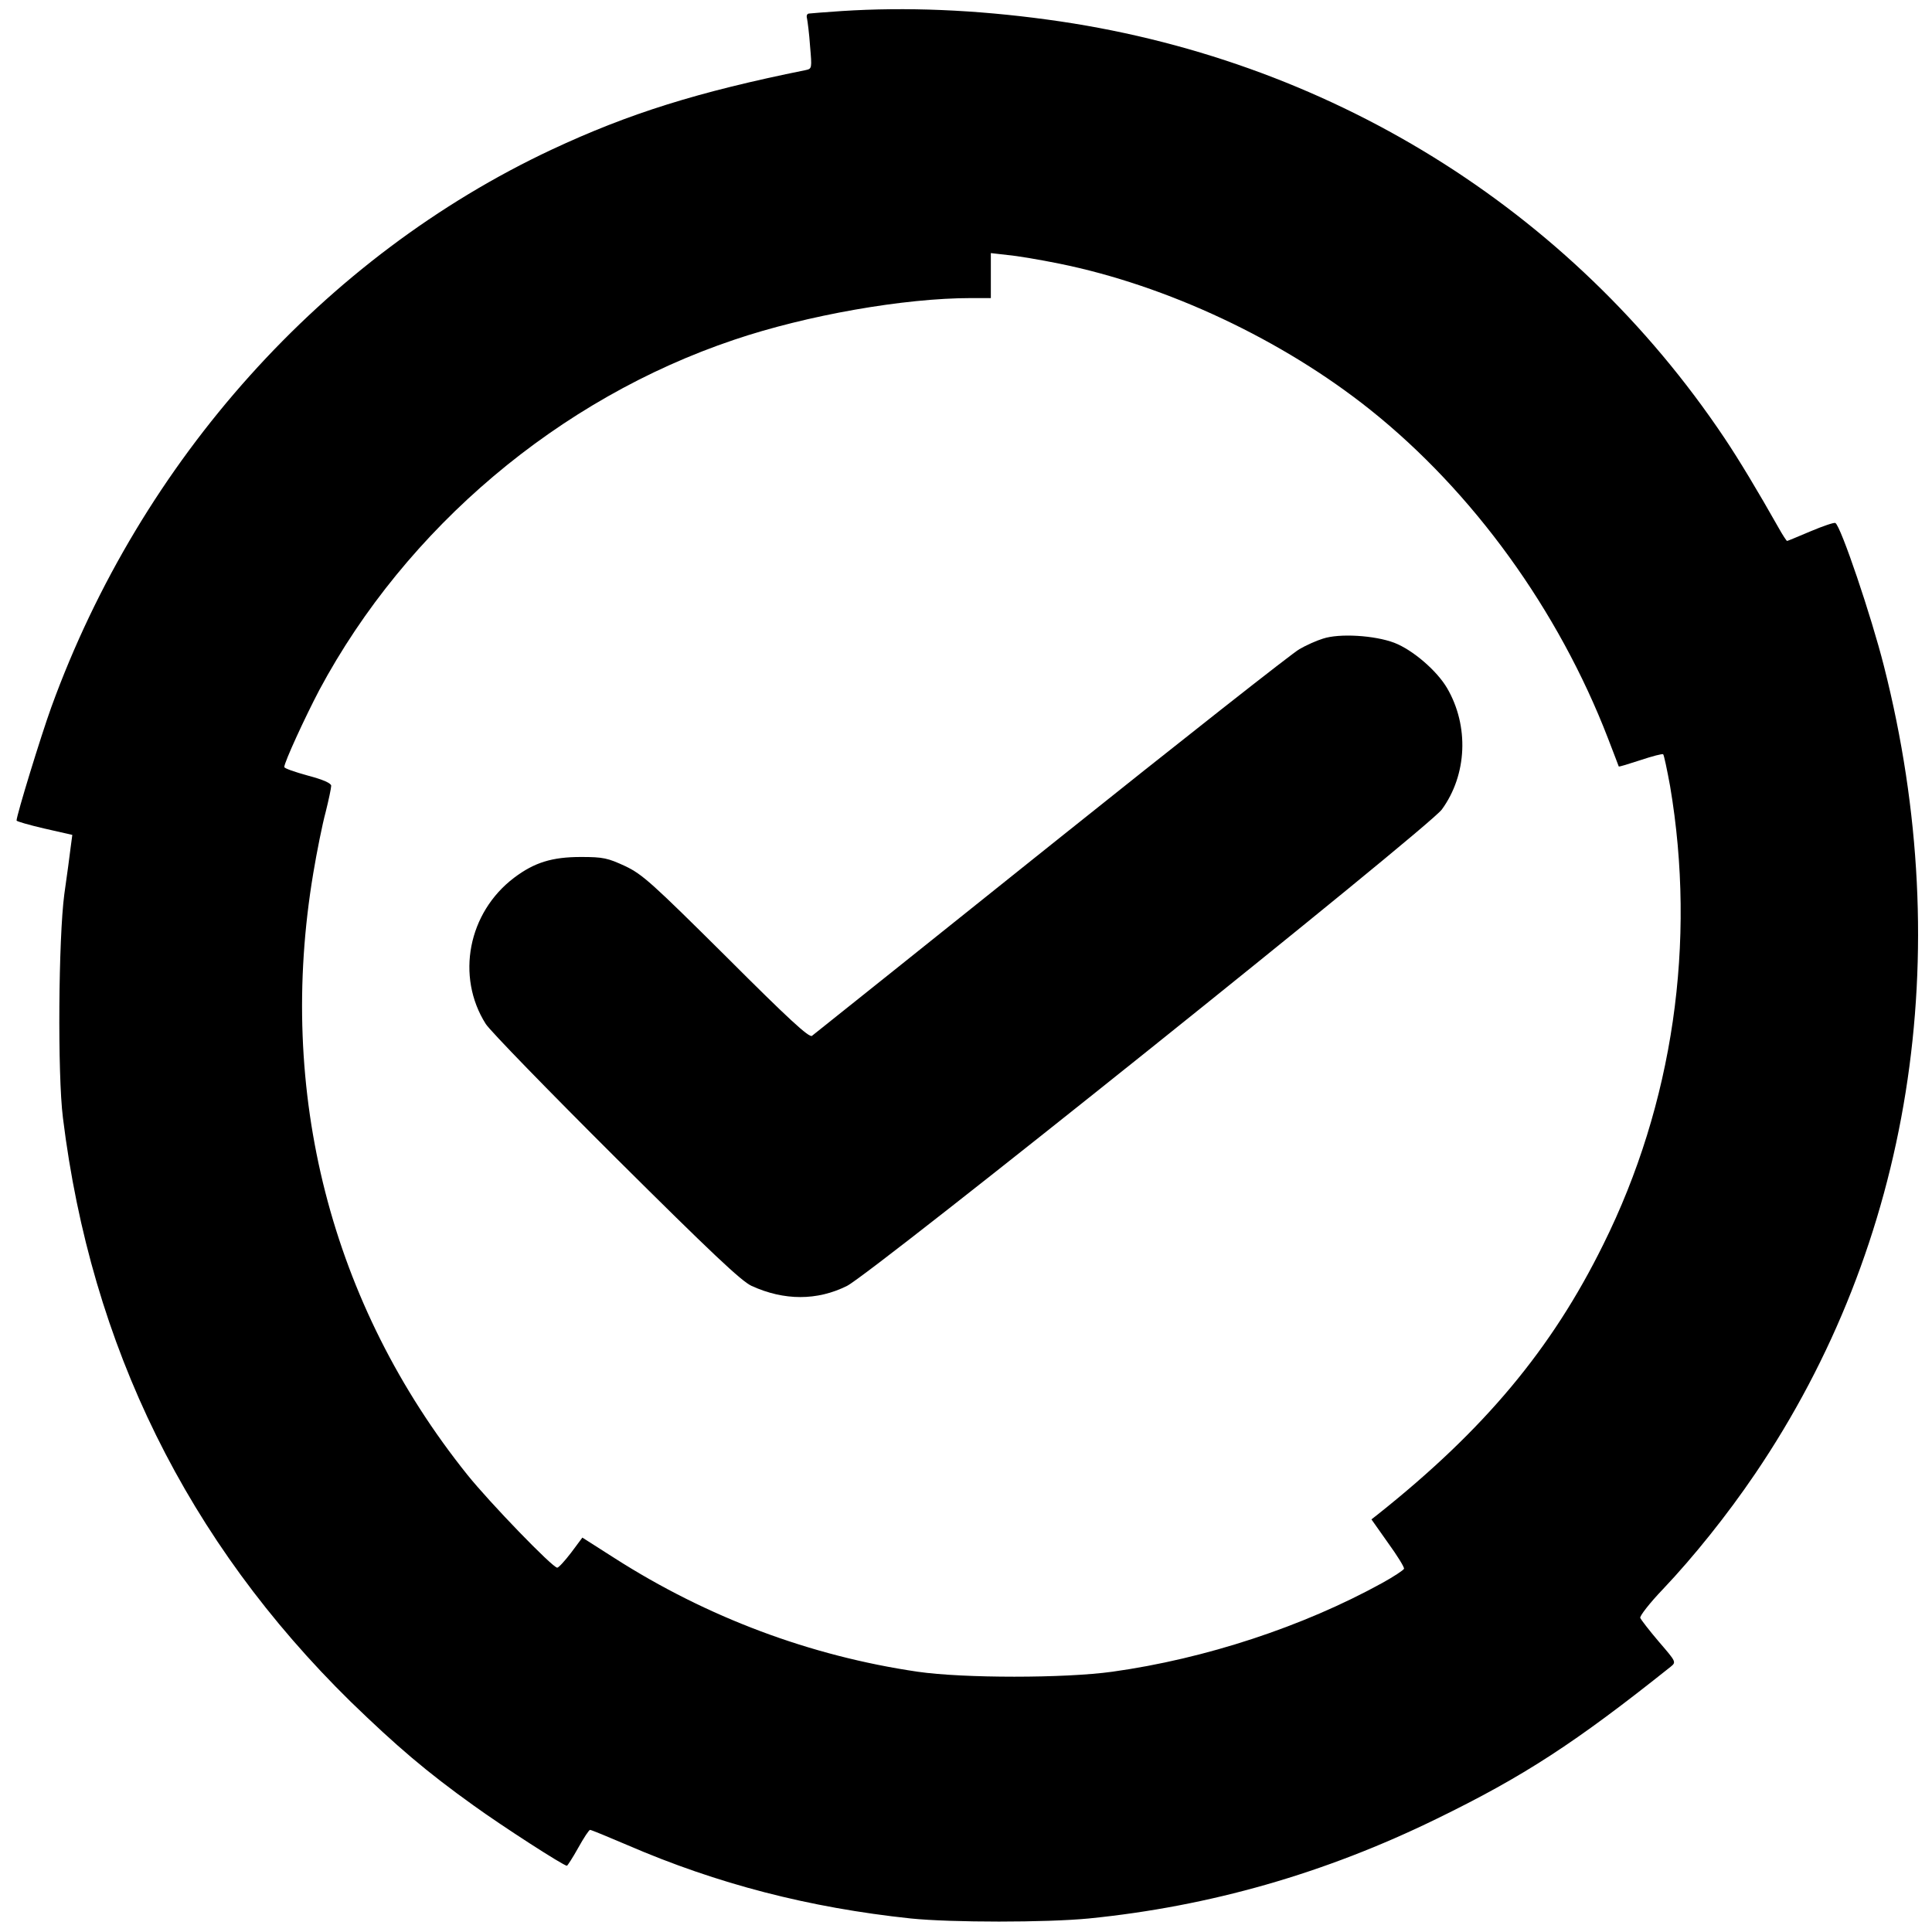
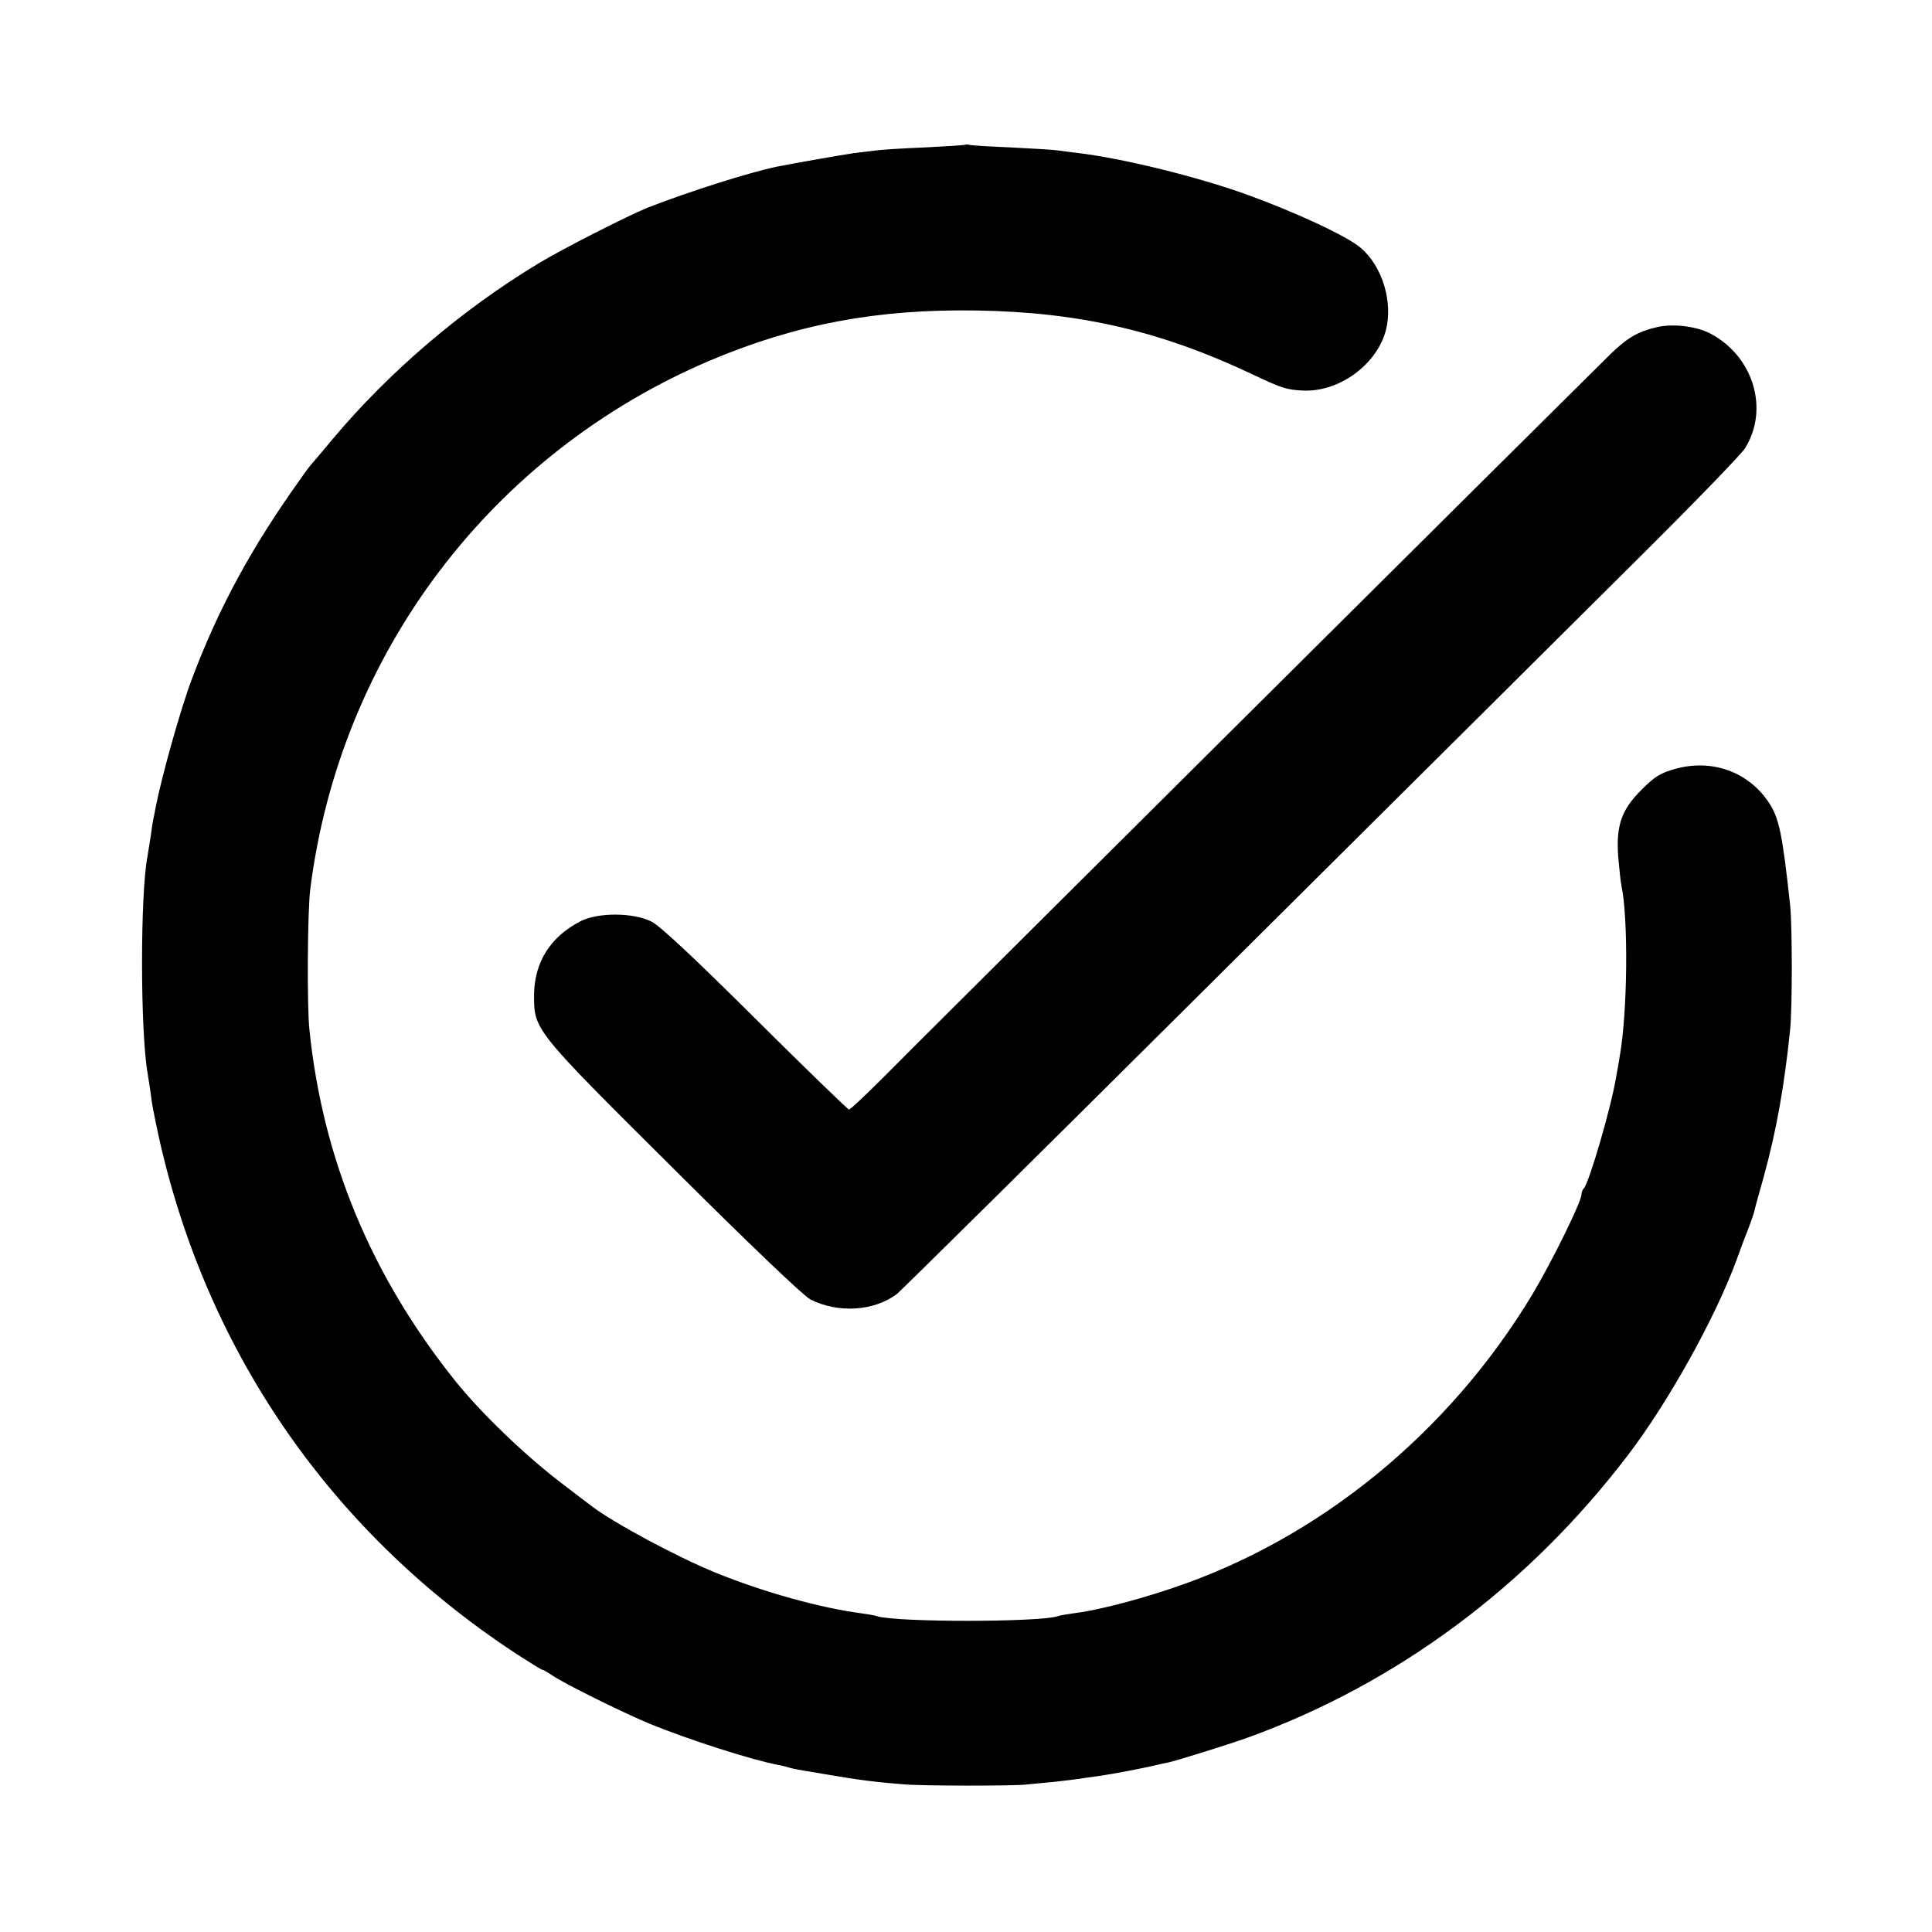
<svg xmlns="http://www.w3.org/2000/svg" version="1.0" width="700pt" height="700pt" viewBox="0 0 700 700" preserveAspectRatio="xMidYMid meet">
  <g transform="translate(0,700) scale(0.1,-0.1)" fill="#000000" stroke="none">
-     <path d="M3050 6960 c-58 -4 -111 -8 -118 -9 -8 0 -11 -8 -8 -18 2 -10 8 -55 11 -100 7 -81 7 -82 -16 -87 -391 -79 -640 -157 -920 -288 -825 -387 -1488 -1125 -1813 -2020 -38 -105 -126 -392 -126 -411 0 -3 45 -16 101 -29 l101 -23 -6 -45 c-3 -25 -13 -101 -23 -170 -21 -158 -25 -651 -5 -810 102 -828 451 -1535 1043 -2116 166 -161 275 -254 444 -375 105 -76 327 -219 339 -219 2 0 21 29 41 65 20 36 39 65 43 65 4 0 65 -25 135 -55 326 -141 659 -227 1027 -266 147 -15 490 -15 645 0 439 44 855 163 1260 361 316 154 502 275 848 551 21 17 20 18 -42 90 -35 41 -65 80 -68 87 -3 6 34 54 83 105 110 116 232 268 333 417 566 834 733 1878 467 2926 -46 182 -156 507 -176 519 -4 3 -45 -11 -90 -30 -45 -19 -83 -35 -85 -35 -2 0 -16 21 -31 48 -74 131 -143 246 -196 325 -557 832 -1441 1379 -2453 1516 -264 36 -512 46 -745 31z m787 -915 c391 -79 810 -276 1128 -530 373 -298 682 -726 861 -1190 21 -55 39 -101 39 -102 1 -2 36 9 79 23 42 14 80 24 82 21 3 -3 14 -55 25 -115 96 -566 11 -1152 -242 -1661 -187 -379 -431 -671 -817 -978 l-23 -18 60 -85 c34 -47 60 -89 58 -94 -2 -5 -38 -29 -80 -52 -285 -157 -639 -274 -977 -321 -173 -24 -539 -24 -705 0 -389 57 -763 197 -1099 412 l-116 74 -41 -55 c-23 -30 -45 -54 -50 -54 -17 0 -245 236 -326 337 -495 618 -691 1386 -558 2179 13 78 33 178 45 222 11 44 20 87 20 95 0 9 -28 22 -85 37 -47 13 -85 26 -85 31 0 17 75 180 127 279 315 588 869 1056 1503 1269 263 89 616 151 858 151 l72 0 0 81 0 82 61 -7 c34 -3 117 -17 186 -31z" />
-     <path d="M4793 4686 c-23 -7 -61 -24 -85 -38 -24 -13 -428 -331 -898 -707 -470 -376 -861 -689 -868 -694 -10 -8 -86 62 -310 286 -270 268 -304 299 -367 329 -63 29 -79 33 -160 33 -105 0 -169 -20 -242 -75 -167 -126 -212 -358 -103 -530 16 -25 228 -243 472 -486 344 -342 454 -446 491 -463 118 -54 238 -54 346 0 94 48 2107 1660 2155 1726 92 126 99 303 19 440 -37 63 -124 138 -191 164 -71 27 -199 35 -259 15z" />
+     <path d="M3498 6476 c-1 -2 -66 -6 -143 -10 -77 -3 -158 -8 -180 -11 -22 -3 -59 -7 -82 -10 -36 -5 -214 -36 -279 -49 -97 -20 -318 -90 -469 -149 -71 -29 -308 -149 -395 -202 -278 -168 -541 -393 -744 -635 -39 -47 -73 -87 -76 -90 -3 -3 -22 -27 -41 -55 -177 -247 -296 -466 -393 -723 -41 -108 -110 -354 -132 -467 -4 -22 -8 -42 -9 -45 -1 -3 -5 -30 -9 -60 -5 -30 -10 -64 -12 -75 -26 -137 -26 -632 1 -785 2 -14 7 -43 10 -65 3 -23 7 -52 10 -65 156 -824 618 -1515 1317 -1973 48 -31 90 -57 93 -57 4 0 19 -9 34 -19 39 -28 253 -134 356 -177 140 -57 366 -130 466 -149 11 -2 28 -6 37 -9 9 -3 33 -8 52 -11 19 -3 60 -10 90 -15 109 -19 182 -28 275 -35 67 -6 389 -6 440 -1 22 2 69 7 105 10 36 4 76 9 90 11 14 2 45 7 70 10 44 6 161 28 210 40 14 3 34 8 46 10 34 8 211 63 284 89 542 196 1018 550 1380 1026 144 189 313 492 390 700 17 47 38 103 47 125 8 22 17 47 19 55 1 8 17 65 34 125 46 167 75 329 96 535 8 79 8 375 0 450 -28 259 -40 318 -79 375 -75 110 -206 156 -338 119 -53 -15 -73 -27 -120 -74 -74 -73 -94 -130 -86 -244 4 -45 9 -92 12 -106 25 -119 22 -455 -6 -615 -5 -33 -12 -69 -14 -80 -17 -105 -97 -379 -116 -400 -5 -5 -9 -15 -9 -23 0 -26 -108 -245 -178 -362 -303 -503 -774 -887 -1307 -1065 -134 -45 -275 -81 -360 -91 -22 -3 -46 -7 -53 -10 -70 -22 -584 -22 -654 0 -7 3 -31 7 -53 10 -153 20 -358 77 -535 149 -139 57 -366 179 -445 239 -5 4 -53 40 -105 80 -136 103 -296 257 -390 374 -305 381 -481 804 -529 1274 -9 85 -7 427 3 507 107 854 656 1580 1449 1917 313 132 607 187 967 181 370 -6 665 -74 995 -230 108 -51 125 -57 184 -60 131 -7 268 92 302 217 27 103 -12 233 -91 300 -48 42 -238 130 -415 194 -182 65 -446 130 -612 150 -18 2 -50 6 -70 9 -21 3 -99 7 -173 11 -74 3 -140 7 -147 9 -6 2 -13 2 -15 1z" />
+     <path d="M6005 5815 c-70 -16 -108 -38 -170 -98 -64 -62 -2477 -2461 -2638 -2624 -62 -62 -116 -113 -121 -113 -4 0 -156 147 -338 328 -216 215 -345 336 -376 352 -65 34 -195 35 -259 2 -110 -57 -167 -149 -168 -267 0 -127 -2 -125 508 -632 270 -269 469 -459 493 -471 101 -51 231 -43 314 20 14 11 533 524 1153 1141 621 617 1301 1293 1511 1502 211 209 394 398 408 420 90 143 30 337 -128 418 -50 25 -133 35 -189 22z" />
  </g>
</svg>
